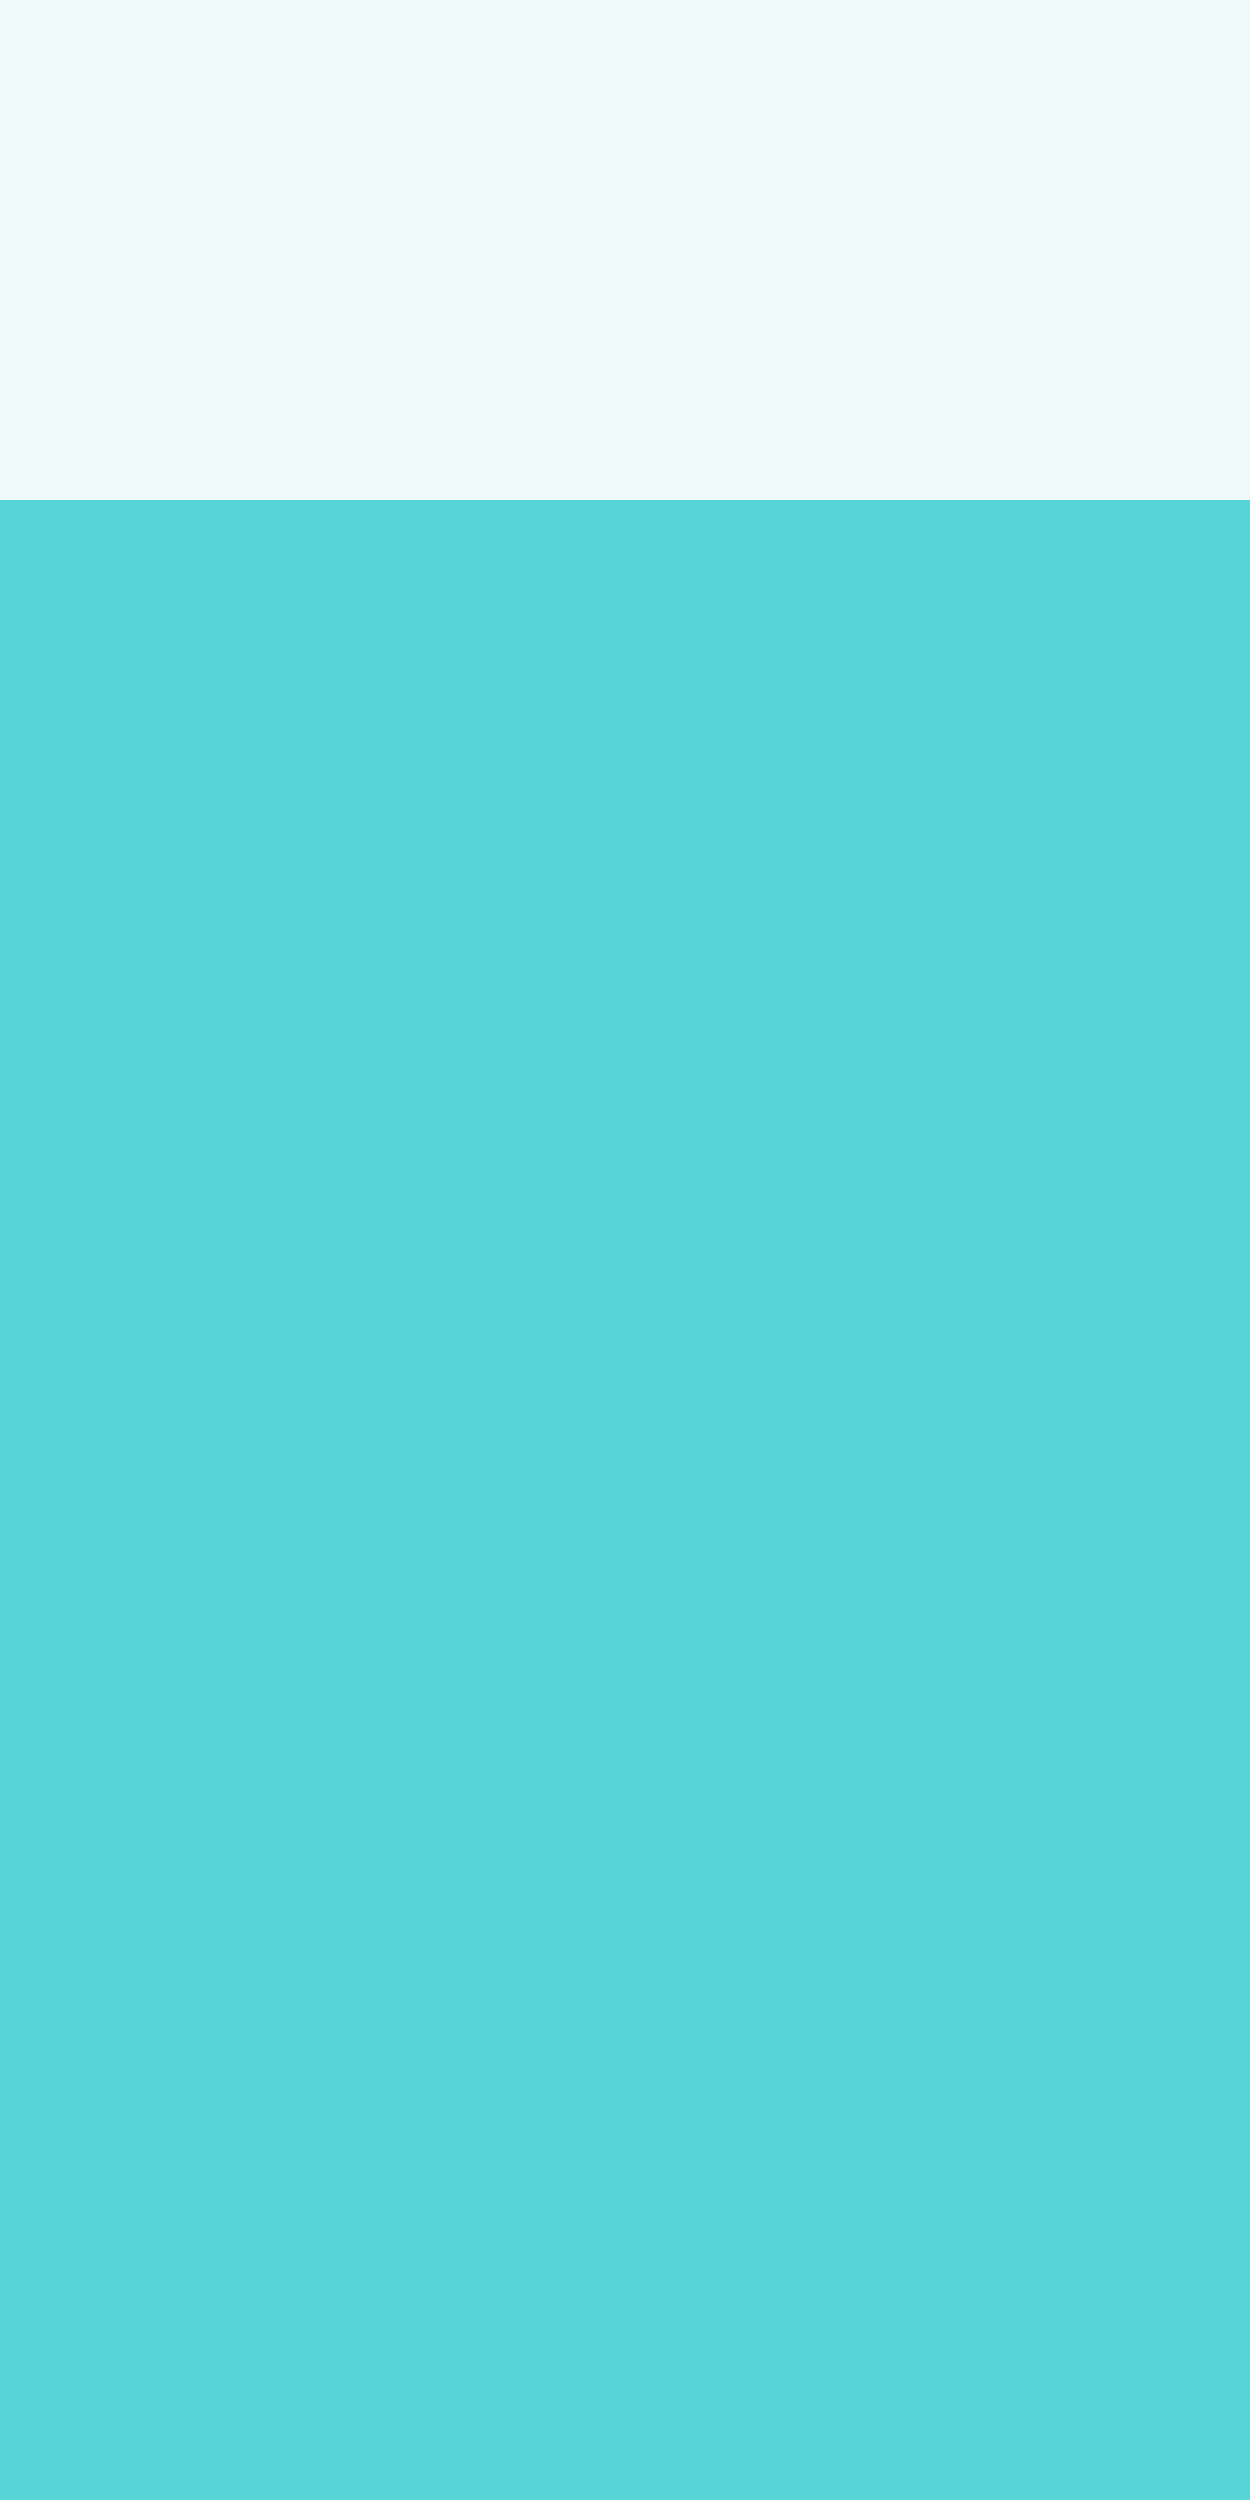
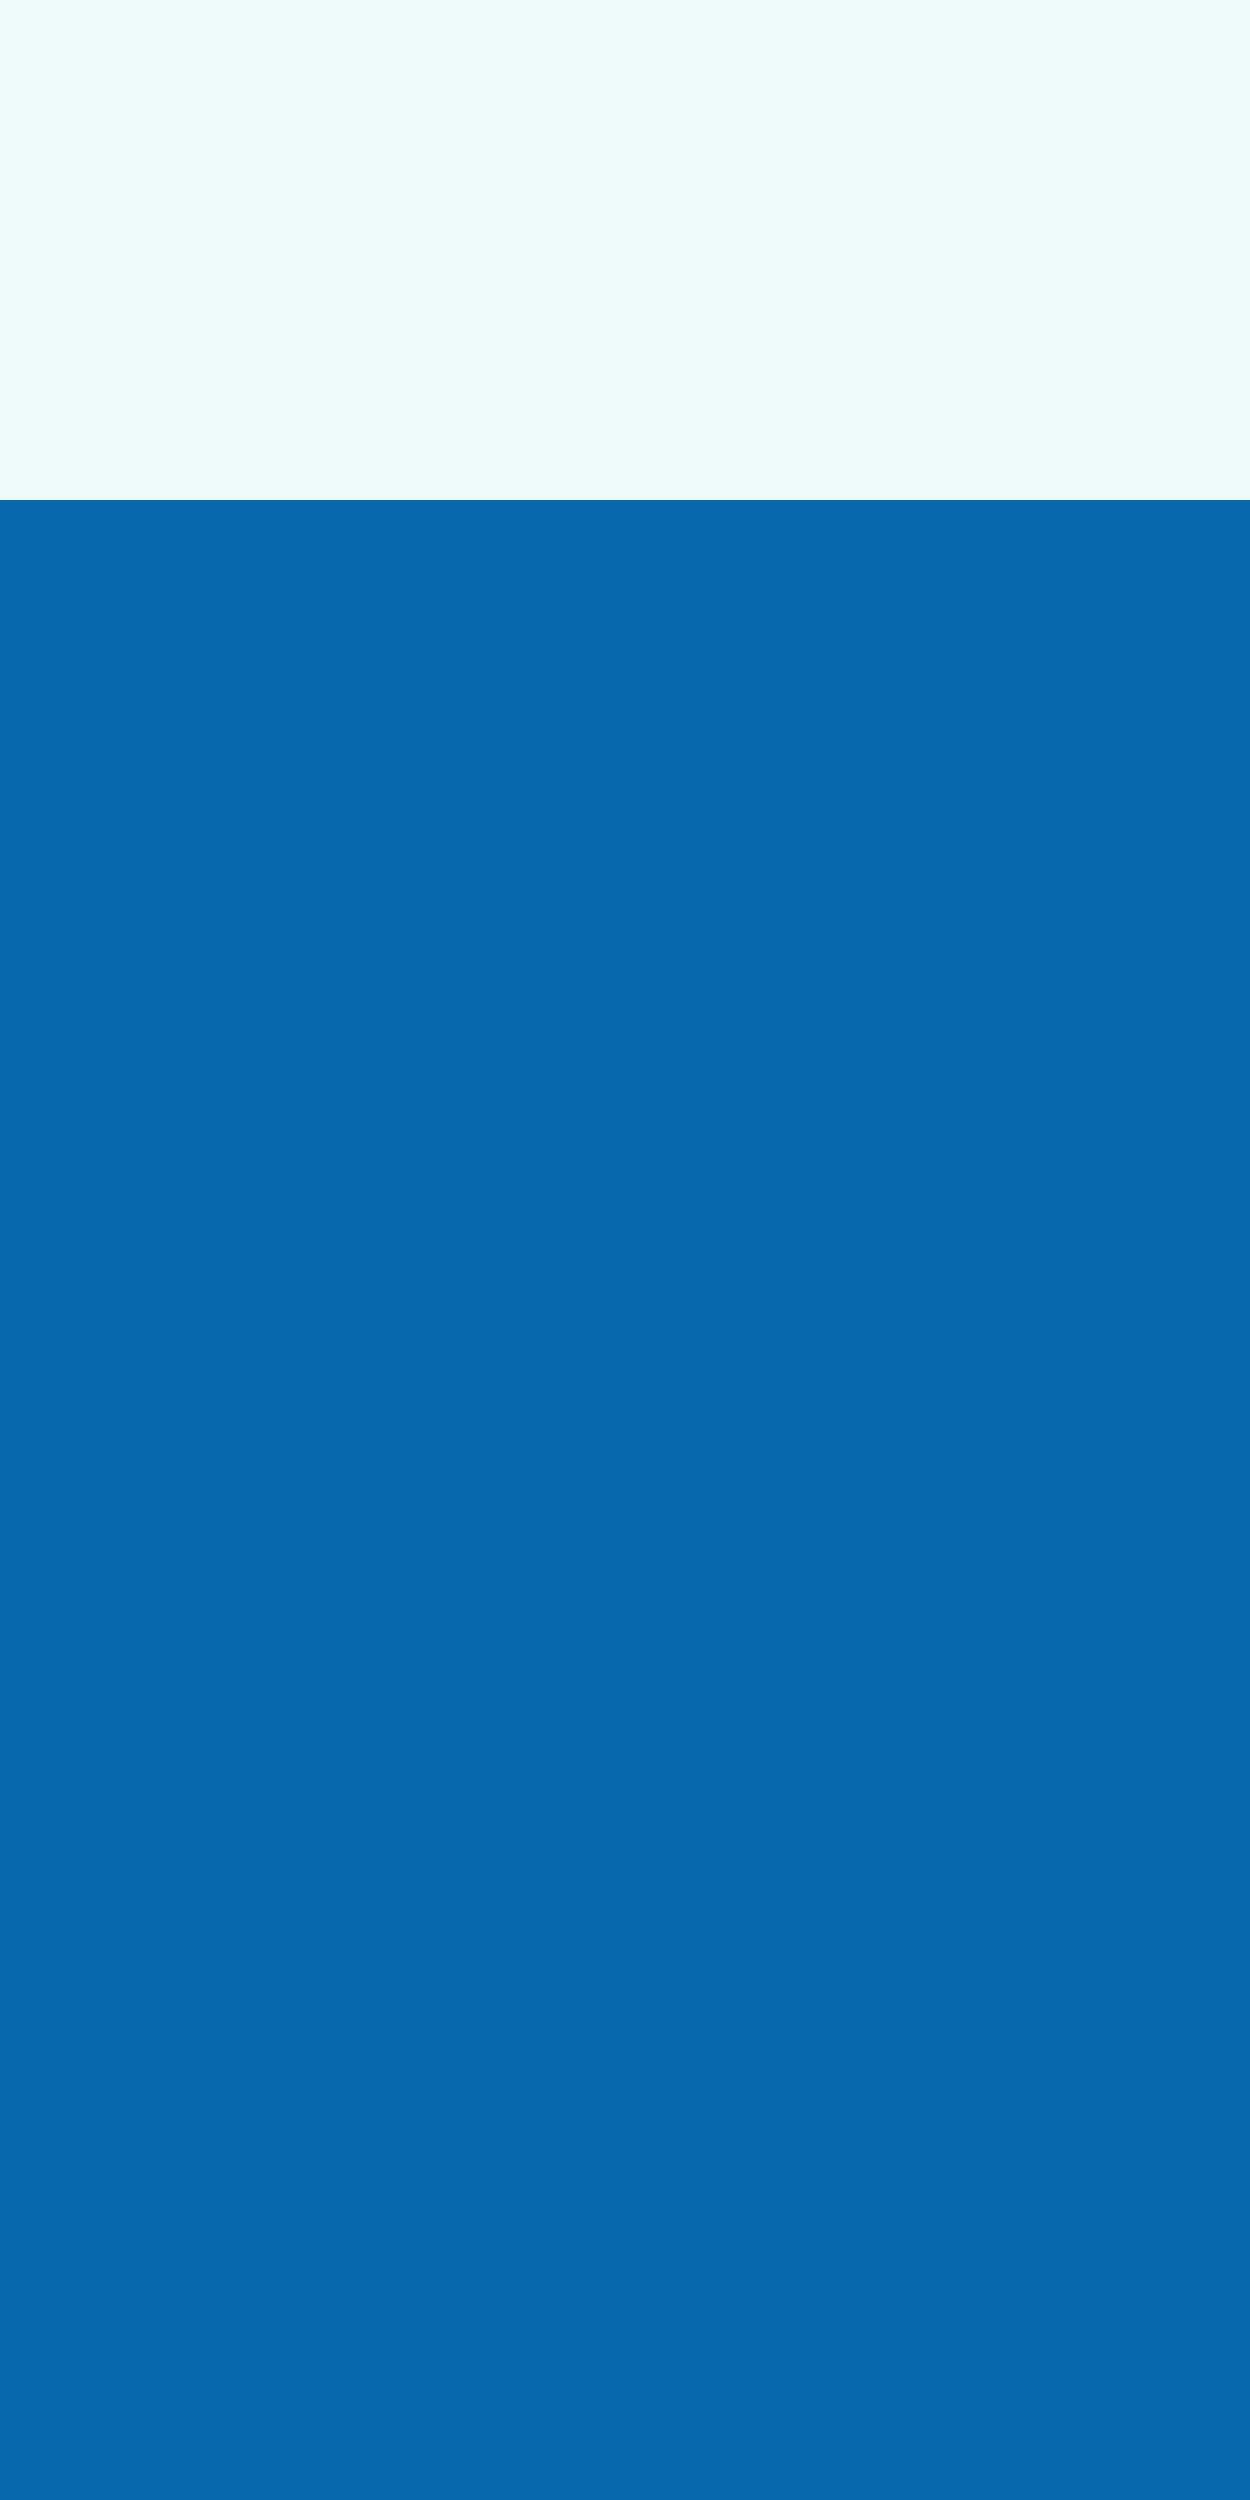
<svg xmlns="http://www.w3.org/2000/svg" viewBox="0 0 50 100">
  <rect id="Rectangle-Copy-11" width="50" height="100" fill="#eefafa" />
-   <rect id="Rectangle-Copy-14" y="20" width="50" height="80" fill="#56d4d6" />
+   <rect id="Rectangle-Copy-14" y="20" width="50" height="80" fill="#0868AC" />
</svg>
